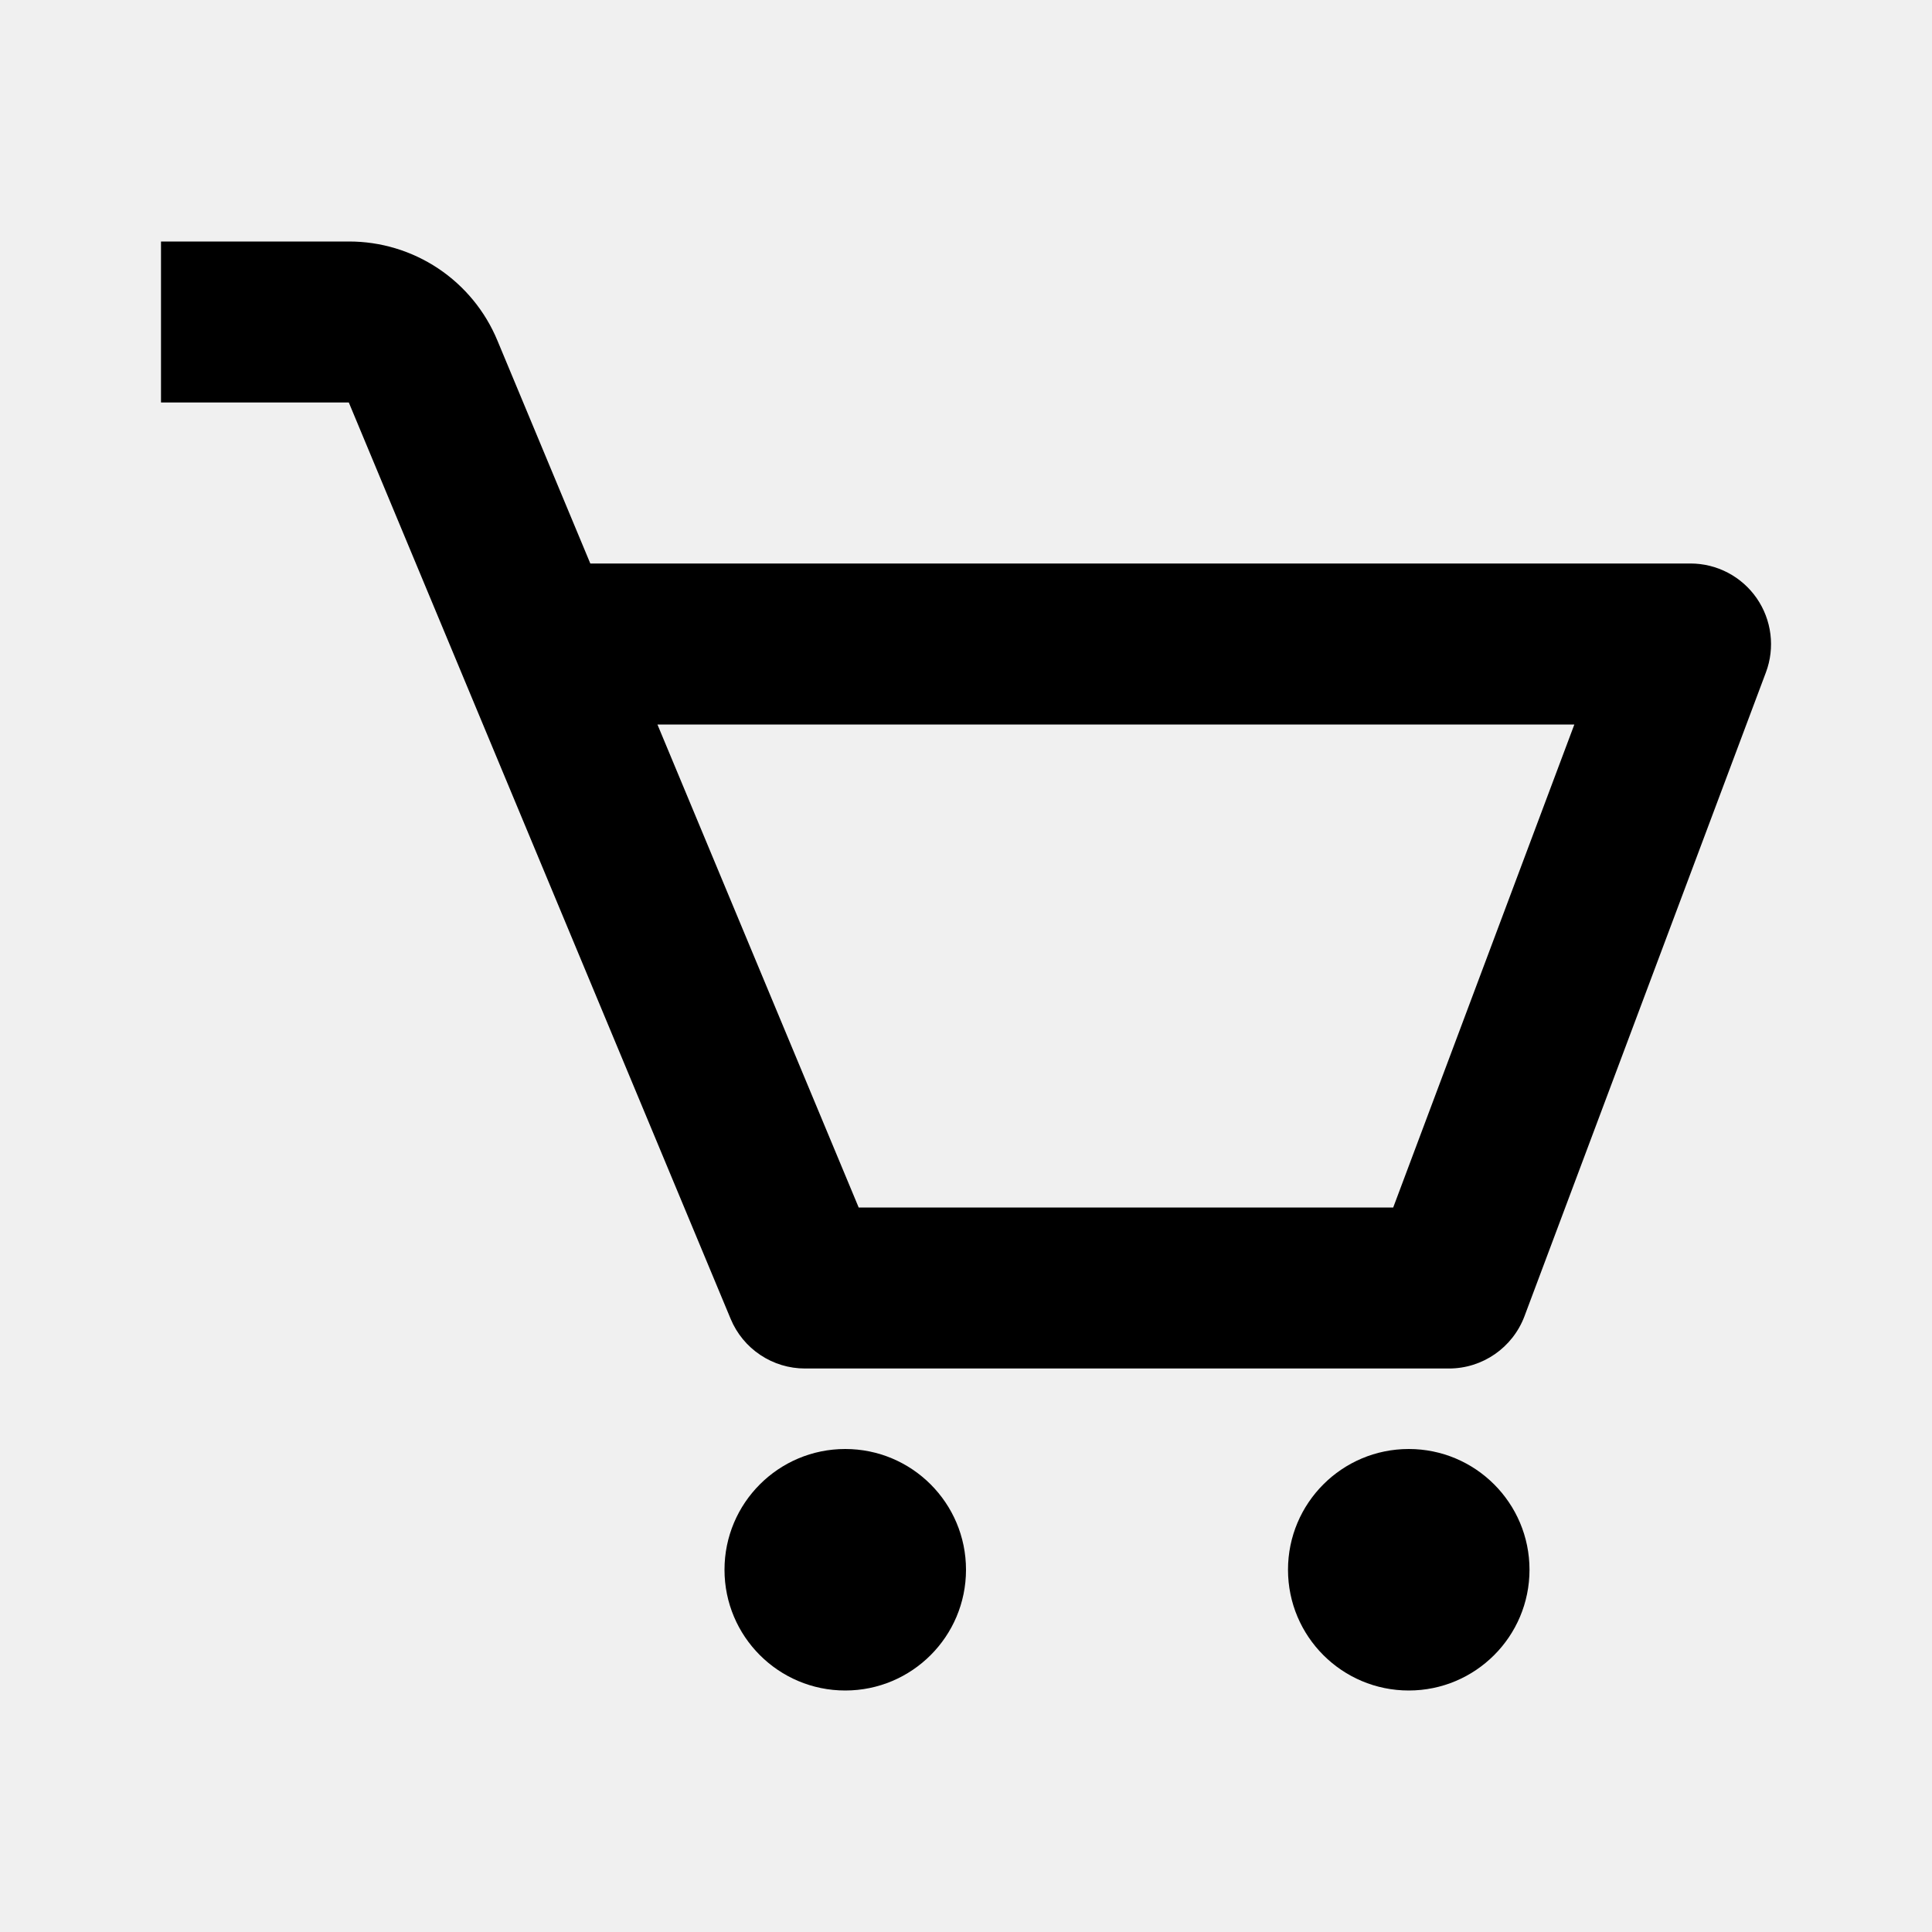
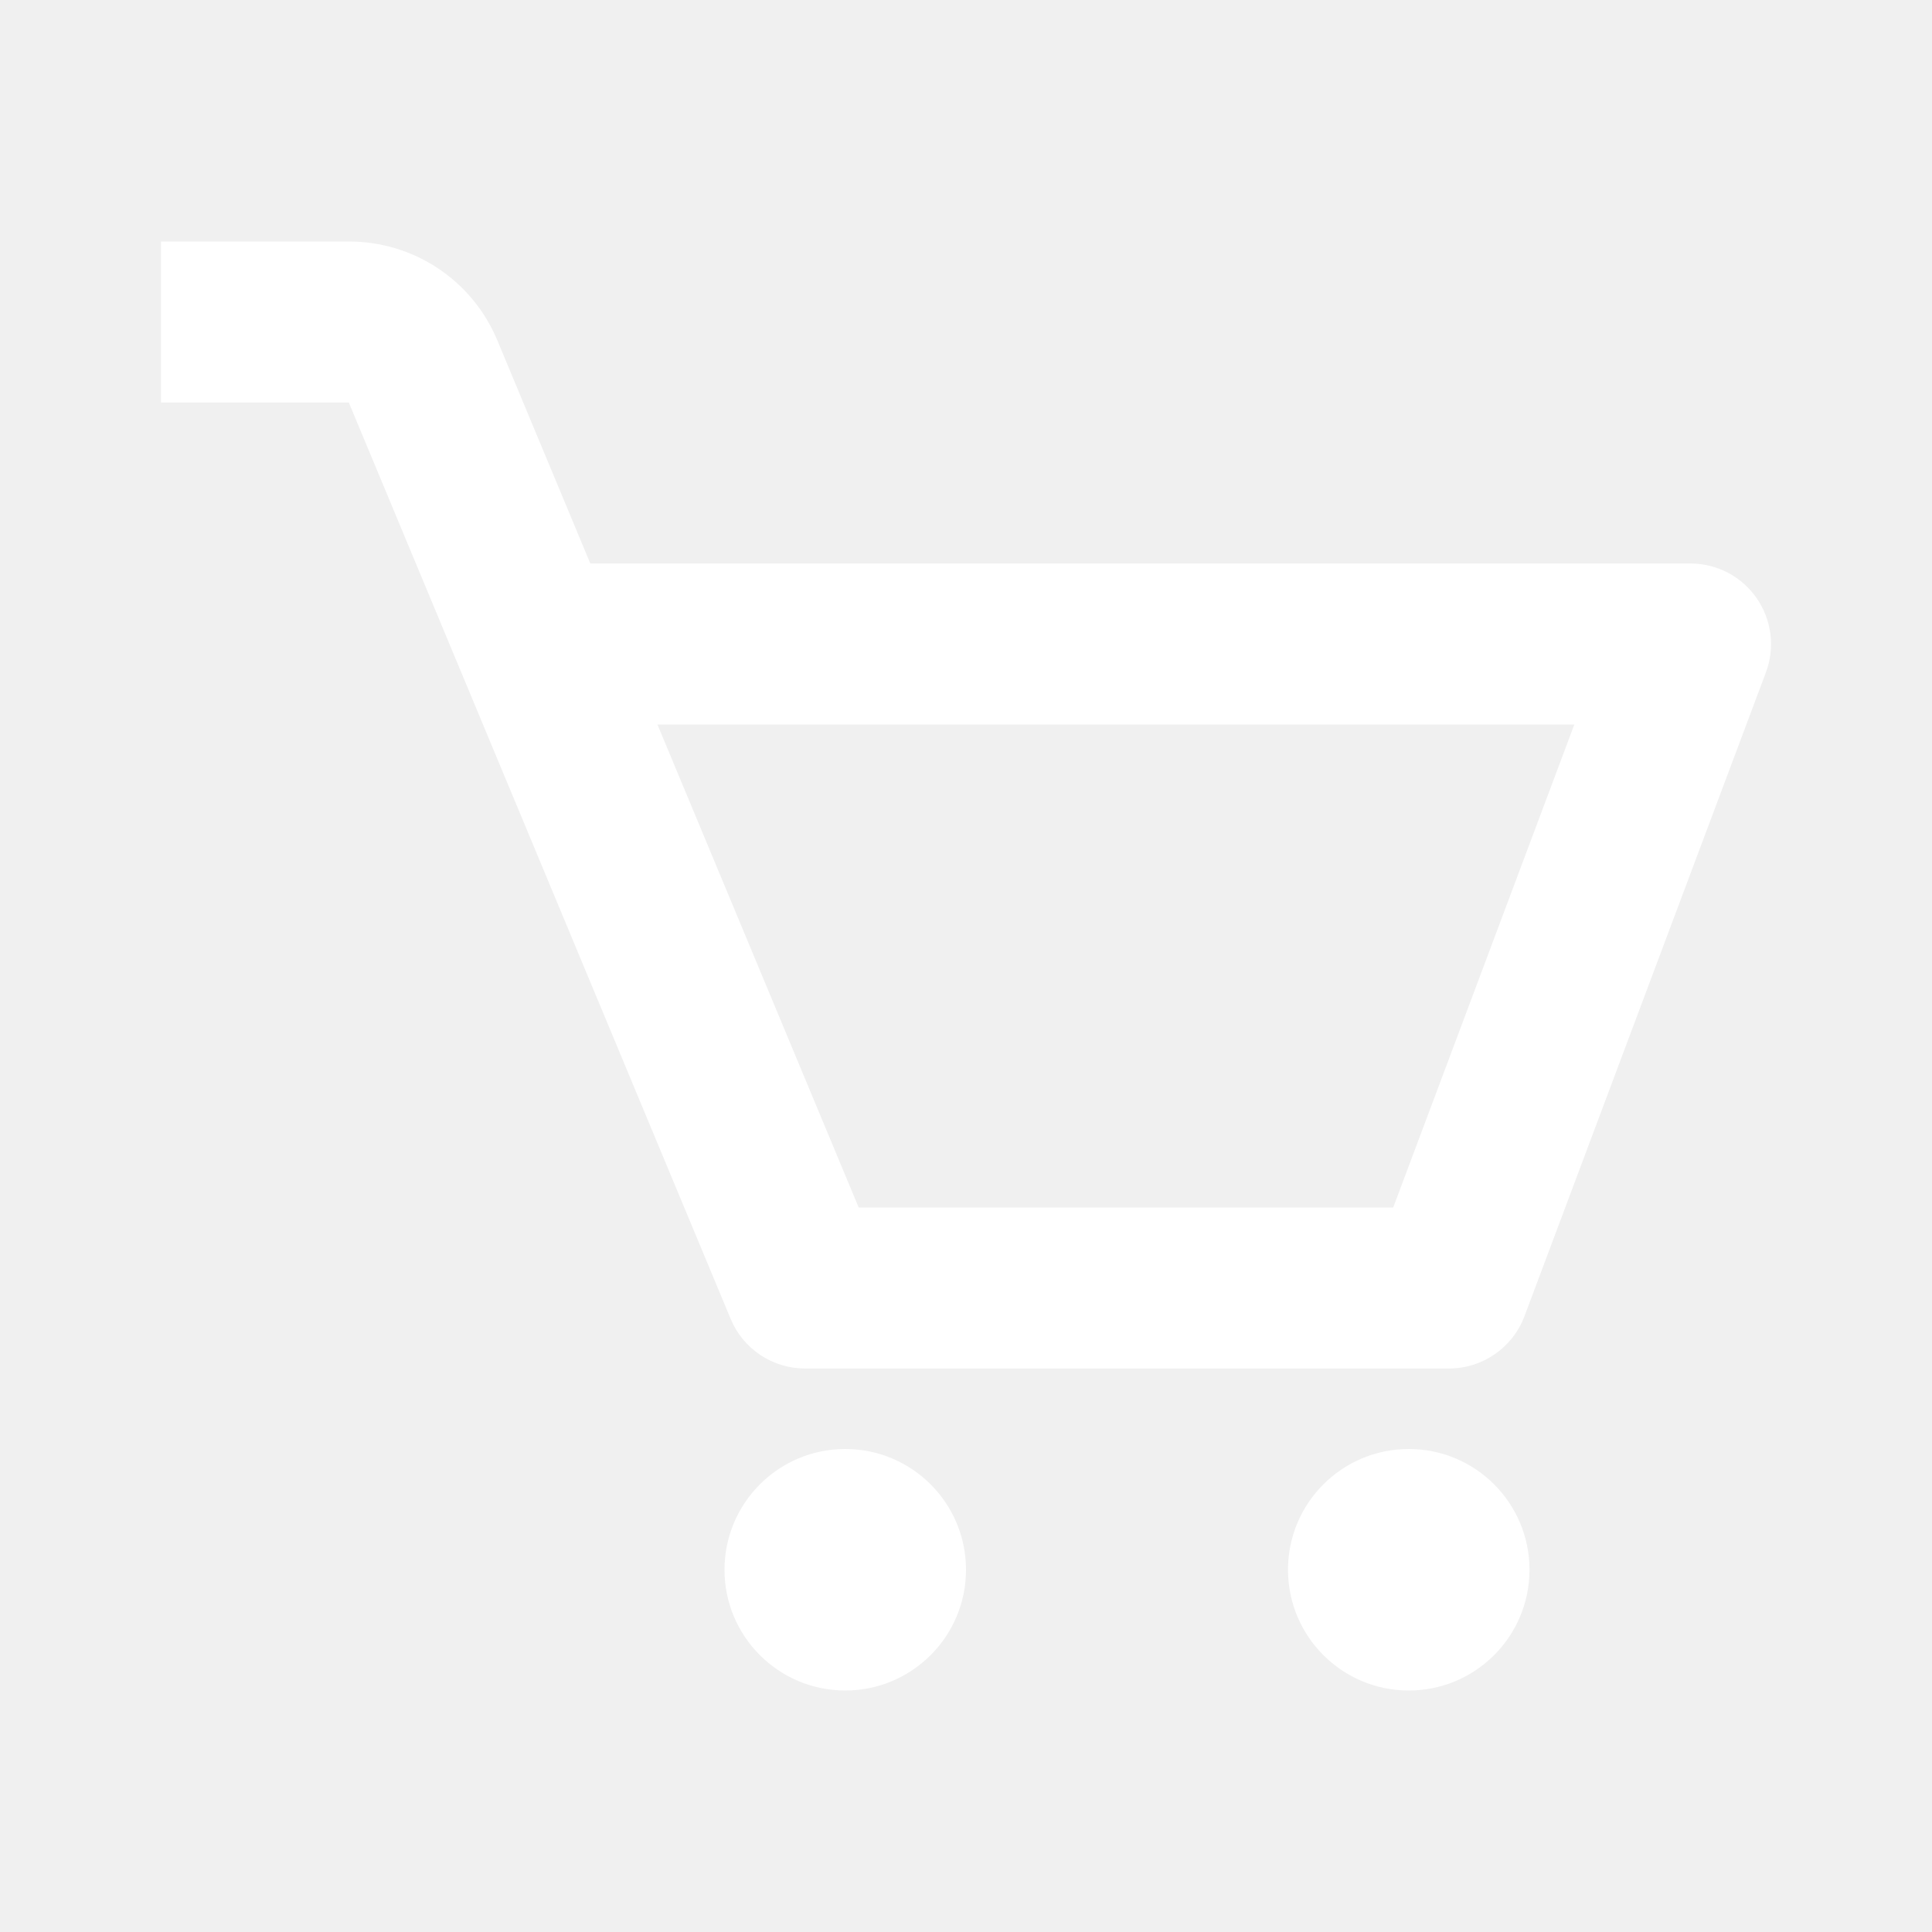
- <svg xmlns="http://www.w3.org/2000/svg" width="66" height="66" viewBox="0 0 66 66" fill="white">
-   <path d="M60.011 20.435C59.758 20.07 59.42 19.771 59.026 19.564C58.632 19.358 58.194 19.25 57.75 19.25H20.166L16.992 11.633C16.576 10.629 15.871 9.772 14.968 9.17C14.064 8.568 13.002 8.248 11.916 8.25H5.5V13.75H11.916L24.962 45.059C25.171 45.56 25.523 45.988 25.975 46.288C26.427 46.59 26.957 46.75 27.5 46.75H49.5C50.647 46.75 51.672 46.038 52.077 44.968L60.327 22.968C60.483 22.552 60.535 22.104 60.48 21.663C60.425 21.222 60.264 20.8 60.011 20.435ZM47.594 41.25H29.334L22.459 24.75H53.782L47.594 41.25Z" fill="black" />
-   <path d="M28.875 57.75C31.153 57.75 33 55.903 33 53.625C33 51.347 31.153 49.5 28.875 49.5C26.597 49.5 24.75 51.347 24.75 53.625C24.75 55.903 26.597 57.75 28.875 57.75Z" fill="black" />
-   <path d="M48.125 57.75C50.403 57.75 52.25 55.903 52.25 53.625C52.25 51.347 50.403 49.5 48.125 49.5C45.847 49.5 44 51.347 44 53.625C44 55.903 45.847 57.75 48.125 57.75Z" fill="black" />
+ <svg xmlns="http://www.w3.org/2000/svg" width="66" height="66" viewBox="0 0 66 66" fill="none">
+   <path d="M60.011 20.435C59.758 20.07 59.42 19.771 59.026 19.564C58.632 19.358 58.194 19.25 57.75 19.25H20.166L16.992 11.633C16.576 10.629 15.871 9.772 14.968 9.17C14.064 8.568 13.002 8.248 11.916 8.25H5.5V13.75H11.916L24.962 45.059C25.171 45.56 25.523 45.988 25.975 46.288C26.427 46.59 26.957 46.75 27.5 46.75H49.5C50.647 46.75 51.672 46.038 52.077 44.968L60.327 22.968C60.483 22.552 60.535 22.104 60.48 21.663C60.425 21.222 60.264 20.8 60.011 20.435ZM47.594 41.25H29.334L22.459 24.75H53.782L47.594 41.25Z" fill="white" />
+   <path d="M28.875 57.75C31.153 57.75 33 55.903 33 53.625C33 51.347 31.153 49.5 28.875 49.5C26.597 49.5 24.75 51.347 24.75 53.625C24.75 55.903 26.597 57.75 28.875 57.75Z" fill="white" />
+   <path d="M48.125 57.75C50.403 57.75 52.25 55.903 52.25 53.625C52.25 51.347 50.403 49.5 48.125 49.5C45.847 49.5 44 51.347 44 53.625C44 55.903 45.847 57.75 48.125 57.75Z" fill="white" />
</svg>
